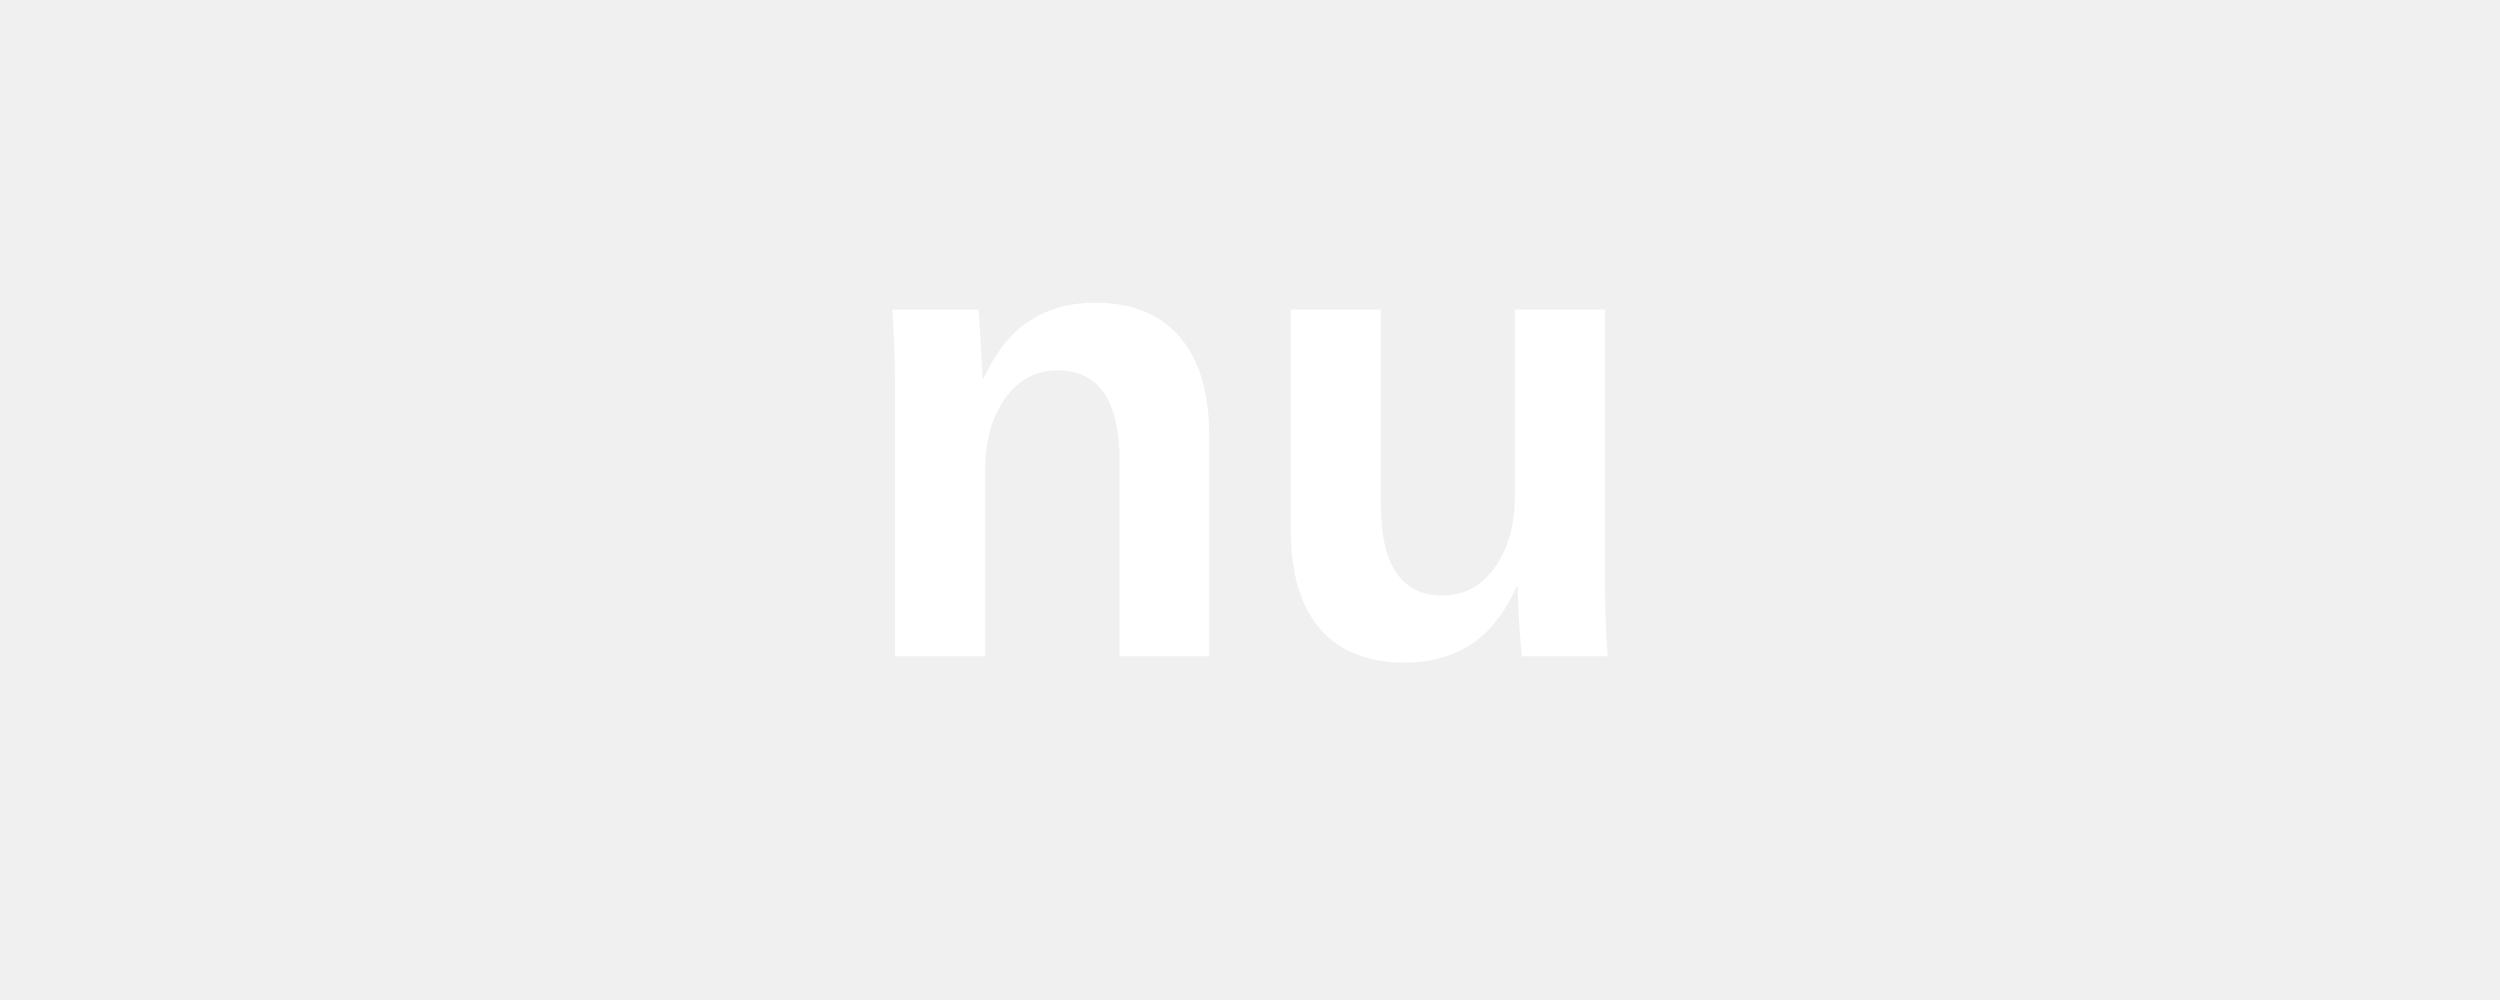
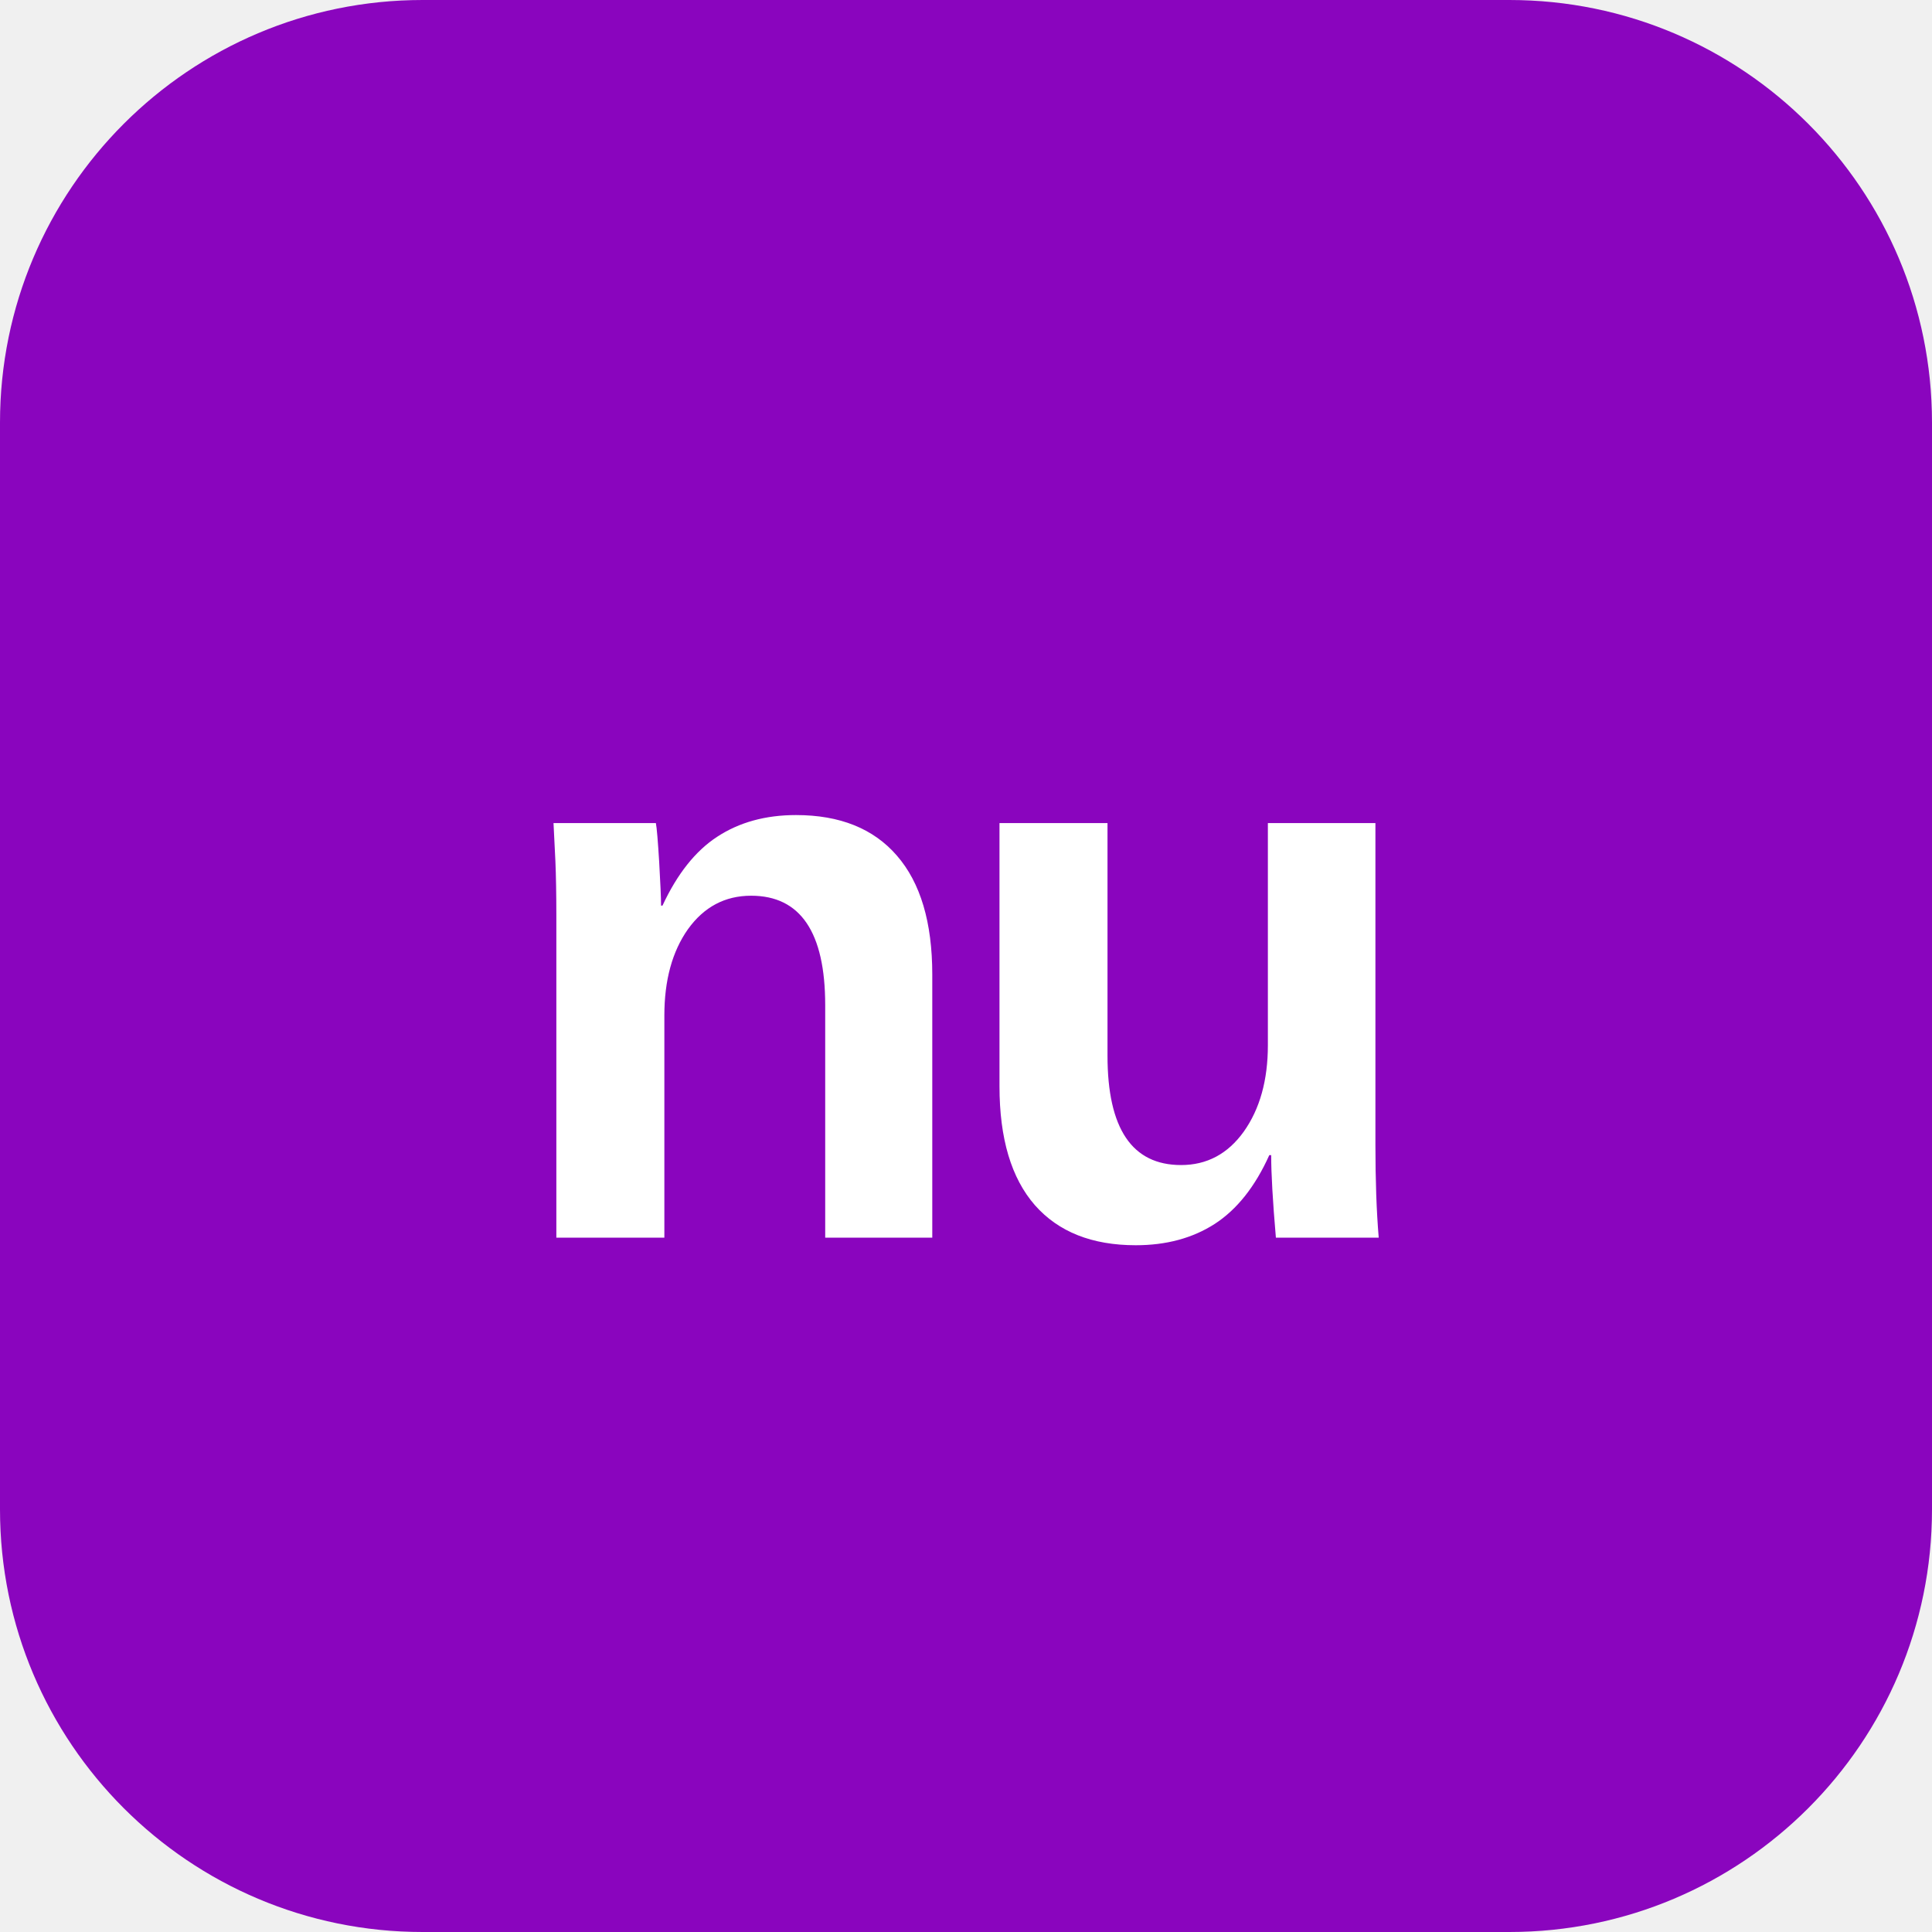
- <svg xmlns="http://www.w3.org/2000/svg" viewBox="0 0 160 64" role="img" aria-labelledby="title">
-   <rect width="160" height="64" rx="12" fill="none" />
-   <text x="80" y="42" text-anchor="middle" font-family="Arial, Helvetica, sans-serif" font-size="42" font-weight="700" fill="#FFFFFF">nu</text>
+ <svg xmlns="http://www.w3.org/2000/svg" viewBox="0 0 64 64" role="img" aria-labelledby="title">
+   <rect width="64" height="64" rx="14" fill="#8A05BE" />
+   <text x="32" y="41" text-anchor="middle" font-family="Arial, Helvetica, sans-serif" font-size="26" font-weight="800" fill="#FFFFFF" letter-spacing="-1">nu</text>
</svg>
